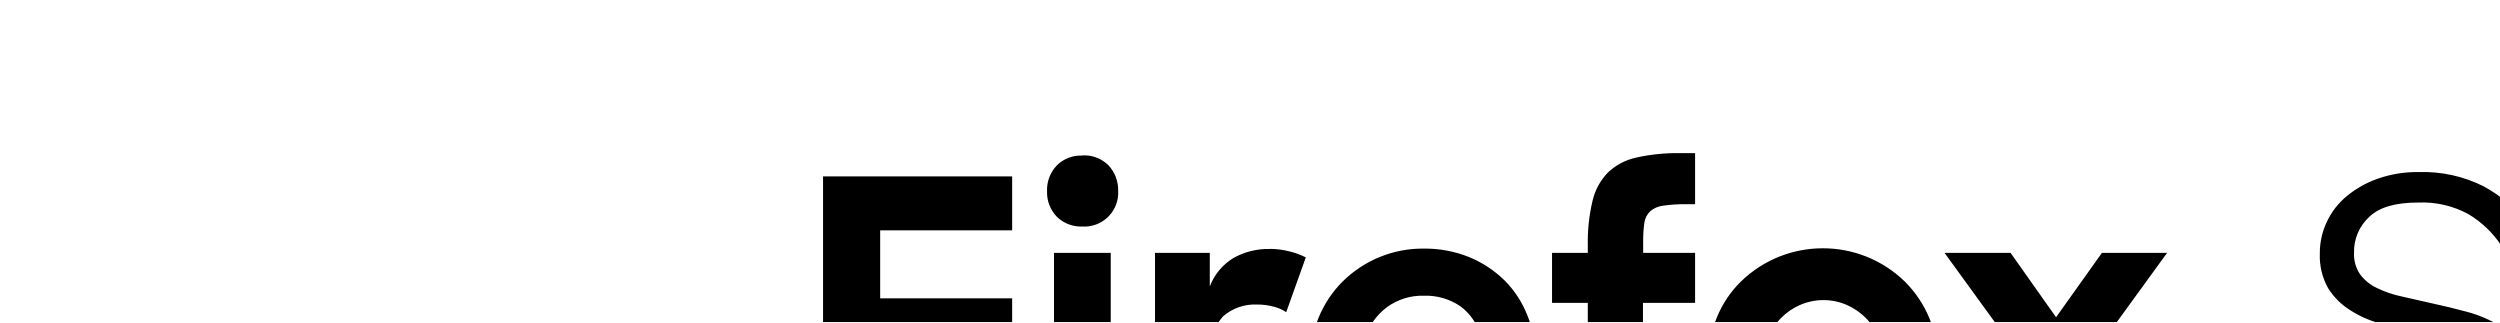
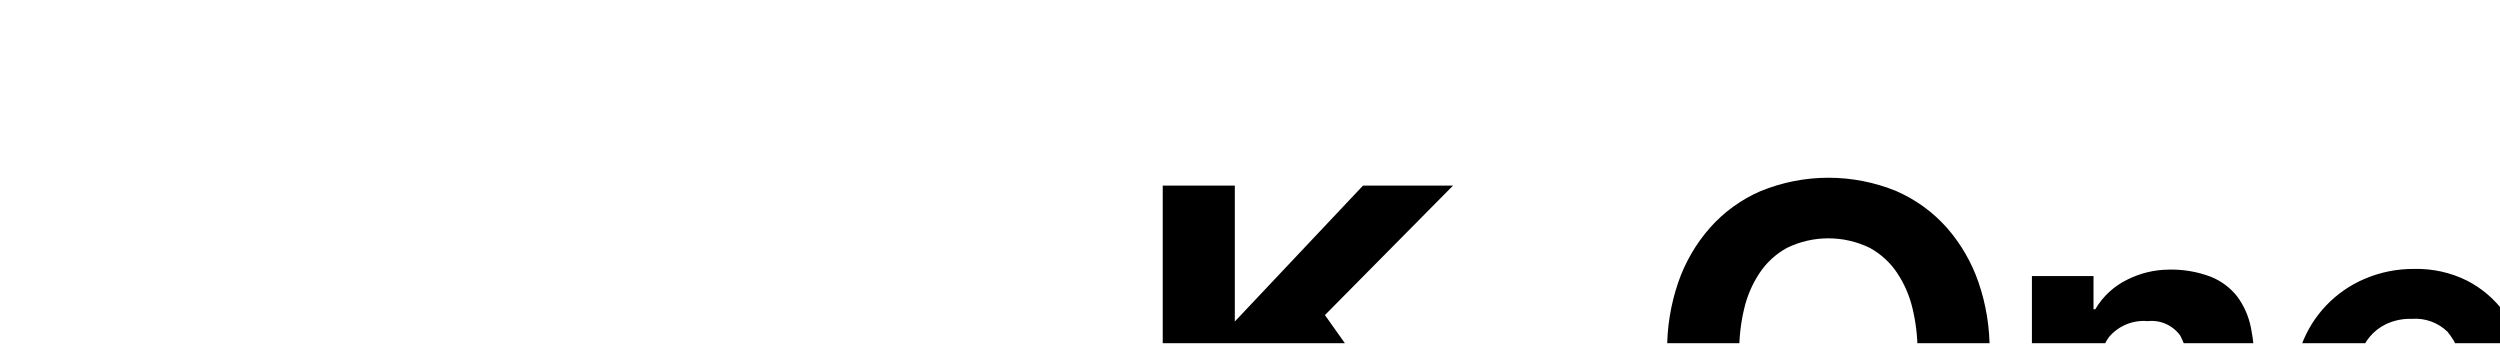
<svg xmlns="http://www.w3.org/2000/svg" xmlns:xlink="http://www.w3.org/1999/xlink">
  <symbol id="logo">
-     <path d="M84,48h5.83V35.87H103.3V30.45H89.83V23.51H103.3V18H84Zm23.57,0h5.79V25.81h-5.79Zm2.88-32.12a3.46,3.46,0,0,0-2.59,1,3.62,3.62,0,0,0-1,2.65,3.57,3.57,0,0,0,1,2.59,3.52,3.52,0,0,0,2.61,1,3.46,3.46,0,0,0,3.65-3.26c0-.12,0-.23,0-.35a3.71,3.71,0,0,0-1-2.65,3.5,3.5,0,0,0-2.67-1Zm19.14,9.53a7.22,7.22,0,0,0-3.72.93,5.82,5.82,0,0,0-2.4,2.89V25.81h-5.59V48h5.63V36.29a5.27,5.27,0,0,1,1.31-4,4.94,4.94,0,0,1,3.49-1.21,6.33,6.33,0,0,1,1.73.23,4,4,0,0,1,1.23.55l2-5.59a7.51,7.51,0,0,0-1.66-.61,8.11,8.11,0,0,0-2-.26Zm23.94,3.19a11.15,11.15,0,0,0-3.61-2.37,12.08,12.08,0,0,0-4.6-.86,11.62,11.62,0,0,0-8.3,3.37,11.17,11.17,0,0,0-2.44,3.67,11.59,11.59,0,0,0-.89,4.54,12.24,12.24,0,0,0,.83,4.52,10.52,10.52,0,0,0,2.36,3.66,10.93,10.93,0,0,0,3.71,2.44,12.75,12.75,0,0,0,4.85.88,12.15,12.15,0,0,0,6.12-1.39,13.25,13.25,0,0,0,4.11-3.74L151,40.6a6.23,6.23,0,0,1-2.18,2.15,6.36,6.36,0,0,1-3.33.8,6.7,6.7,0,0,1-4.13-1.25,6,6,0,0,1-2.23-3.43h17.62V36.74a11.71,11.71,0,0,0-.87-4.56,10.5,10.5,0,0,0-2.35-3.59Zm-14.21,5.85a6.38,6.38,0,0,1,2.26-3.12,6.11,6.11,0,0,1,3.74-1.15,6.26,6.26,0,0,1,3.73,1.08,5.56,5.56,0,0,1,2.1,3.19ZM167,16.08a6.05,6.05,0,0,0-2.91,1.54,6.15,6.15,0,0,0-1.56,2.89,18.1,18.1,0,0,0-.48,4.52v.78H158.4v5.1h3.65V48h5.63V30.91H173v-5.1h-5.3V24.75a13.34,13.34,0,0,1,.12-2,2,2,0,0,1,.6-1.19,2.45,2.45,0,0,1,1.33-.57,15.25,15.25,0,0,1,2.34-.15H173V15.63h-1.48A19.06,19.06,0,0,0,167,16.08Zm27.4,12.65a12,12,0,0,0-16.72,0,10.87,10.87,0,0,0-2.46,3.67,11.61,11.61,0,0,0-.89,4.5,11.46,11.46,0,0,0,7.07,10.64,11.73,11.73,0,0,0,4.64.9,12,12,0,0,0,4.66-.9,11.26,11.26,0,0,0,3.72-2.49,11.83,11.83,0,0,0,2.46-3.67,11.31,11.31,0,0,0,.9-4.48A11.43,11.43,0,0,0,194.4,28.73ZM191.7,39.3a5.88,5.88,0,0,1-1.29,2,6.53,6.53,0,0,1-1.93,1.31,6,6,0,0,1-4.76,0,6.34,6.34,0,0,1-1.93-1.31,6.06,6.06,0,0,1-1.3-2,6.48,6.48,0,0,1,0-4.86,5.76,5.76,0,0,1,1.3-2,6.08,6.08,0,0,1,1.93-1.32,6,6,0,0,1,4.76,0,6.37,6.37,0,0,1,1.93,1.32,5.73,5.73,0,0,1,1.29,2A6.39,6.39,0,0,1,191.7,39.3Zm29.47-13.49h-6.65l-4.68,6.57-4.64-6.57h-6.74l7.84,10.8L198,48h6.82l5-6.94L214.89,48h6.86l-8.46-11.34Zm34,7.46a12.88,12.88,0,0,0-3.37-1.44c-1.25-.34-2.46-.63-3.63-.88l-3.08-.7a10.64,10.64,0,0,1-2.51-.86A4.54,4.54,0,0,1,240.87,28a3.61,3.61,0,0,1-.62-2.19,4.8,4.8,0,0,1,1.58-3.7c1.06-1,2.73-1.44,5-1.44a9.84,9.84,0,0,1,5.07,1.17,10.47,10.47,0,0,1,3.39,3.23l2.79-2.18A15.22,15.22,0,0,0,253.45,19a13.8,13.8,0,0,0-6.59-1.44,12.13,12.13,0,0,0-4.14.66A10.33,10.33,0,0,0,239.53,20a7.53,7.53,0,0,0-2.05,2.63,7.41,7.41,0,0,0-.72,3.24,6.7,6.7,0,0,0,.84,3.53,7.06,7.06,0,0,0,2.2,2.22A11.11,11.11,0,0,0,242.86,33c1.13.32,2.29.6,3.47.84l3.26.74a12.63,12.63,0,0,1,2.8,1,5.86,5.86,0,0,1,2,1.56,3.88,3.88,0,0,1,.74,2.42,5.2,5.2,0,0,1-1.81,4.09A7.83,7.83,0,0,1,248,45.2a11,11,0,0,1-9.89-5.38l-3,2.34a15.86,15.86,0,0,0,5.23,4.54,16.06,16.06,0,0,0,7.7,1.7,12.58,12.58,0,0,0,4.38-.72,10.14,10.14,0,0,0,3.3-2,8.79,8.79,0,0,0,2.1-2.85,8.09,8.09,0,0,0,.74-3.39,6.94,6.94,0,0,0-1-3.8,7.71,7.71,0,0,0-2.42-2.37Zm27.51-4.72a10.53,10.53,0,0,0-3.58-2.34,11.89,11.89,0,0,0-4.49-.84,11.6,11.6,0,0,0-4.62.9,11.35,11.35,0,0,0-3.66,2.46A11.84,11.84,0,0,0,263,37a12.21,12.21,0,0,0,.82,4.51,10.53,10.53,0,0,0,2.36,3.64,11.24,11.24,0,0,0,3.7,2.42,12.41,12.41,0,0,0,4.82.88A11.68,11.68,0,0,0,280.82,47,12.84,12.84,0,0,0,285,42.82l-2.88-1.69a7.85,7.85,0,0,1-7.43,4.27,9,9,0,0,1-3.22-.53,8.21,8.21,0,0,1-2.55-1.5,8,8,0,0,1-1.78-2.28,7.79,7.79,0,0,1-.87-2.91h19.59V36.66a11.75,11.75,0,0,0-.86-4.54,10.92,10.92,0,0,0-2.35-3.57ZM266.4,35.22a8.88,8.88,0,0,1,1-2.73,8.55,8.55,0,0,1,1.79-2.18,8,8,0,0,1,2.44-1.43,8.31,8.31,0,0,1,3-.52,7.45,7.45,0,0,1,7.84,6.86ZM308.82,28a8.11,8.11,0,0,0-3-2,10.89,10.89,0,0,0-3.92-.67,9.06,9.06,0,0,0-4.58,1.14,8.76,8.76,0,0,0-3.14,3V25.82h-3.29V48h3.37V35.67a7.92,7.92,0,0,1,.53-2.93,7,7,0,0,1,1.48-2.3,6.46,6.46,0,0,1,2.22-1.5,7,7,0,0,1,2.75-.54,6.33,6.33,0,0,1,5,1.93A7.46,7.46,0,0,1,308,35.51V48h3.41V35.34a12.46,12.46,0,0,0-.66-4.19A8.68,8.68,0,0,0,308.82,28Zm27-12.42v14.1a8.14,8.14,0,0,0-1.58-1.83,10.08,10.08,0,0,0-2-1.36,10.39,10.39,0,0,0-2.3-.84,10.22,10.22,0,0,0-2.4-.28,11.63,11.63,0,0,0-4.4.84,11.09,11.09,0,0,0-3.59,2.38,11.3,11.3,0,0,0-2.42,3.65,12.81,12.81,0,0,0,0,9.32,11.56,11.56,0,0,0,2.4,3.66,10.58,10.58,0,0,0,3.59,2.38,11.77,11.77,0,0,0,4.42.84,9.69,9.69,0,0,0,2.4-.31,11,11,0,0,0,2.3-.86,9.72,9.72,0,0,0,2-1.37,8.75,8.75,0,0,0,1.58-1.85v4h3.33V15.59Zm-.37,24.58a8.3,8.3,0,0,1-10.85,4.47h0a7.68,7.68,0,0,1-2.6-1.76,7.88,7.88,0,0,1-1.73-2.67,8.93,8.93,0,0,1-.62-3.35,8.67,8.67,0,0,1,.62-3.3A8,8,0,0,1,322,30.89a8.17,8.17,0,0,1,2.6-1.79,8.27,8.27,0,0,1,6.51,0,8.64,8.64,0,0,1,2.63,1.81,7.85,7.85,0,0,1,1.72,2.67,8.67,8.67,0,0,1,.62,3.26,8.86,8.86,0,0,1-.65,3.33Z" fill="currentColor" />
+     <path fill="currentColor" d="m122.504,29.132l12.991,18.311l-8.368,0l-9.128,-13.614l-3.827,3.882l0,9.769l-6.665,0l0,-30.322l6.665,0l0,12.57l11.856,-12.57l8.322,0l-11.847,11.975zm14.987,9.348l12.817,0l0,-5.182l-12.817,0l0,5.182zm45.456,-12.341a19.025,19.025 0 0 1 1.016,6.308a18.384,18.384 0 0 1 -1.016,6.18a14.813,14.813 0 0 1 -2.93,4.99a13.504,13.504 0 0 1 -4.678,3.333a16.782,16.782 0 0 1 -12.552,0a13.376,13.376 0 0 1 -4.688,-3.333a14.649,14.649 0 0 1 -2.939,-4.99a18.384,18.384 0 0 1 -1.016,-6.18a19.025,19.025 0 0 1 1.016,-6.308a15.07,15.07 0 0 1 2.939,-5.072a13.303,13.303 0 0 1 4.688,-3.397a16.553,16.553 0 0 1 12.552,0a13.431,13.431 0 0 1 4.678,3.397a15.198,15.198 0 0 1 2.93,5.072zm-5.649,6.308a16.837,16.837 0 0 0 -0.449,-3.864a10.117,10.117 0 0 0 -1.428,-3.333a7.169,7.169 0 0 0 -2.545,-2.335a8.752,8.752 0 0 0 -7.645,0a7.169,7.169 0 0 0 -2.545,2.335a10.117,10.117 0 0 0 -1.428,3.333a16.837,16.837 0 0 0 -0.449,3.864a15.646,15.646 0 0 0 0.449,3.717a9.934,9.934 0 0 0 1.428,3.25a7.379,7.379 0 0 0 2.545,2.316a8.835,8.835 0 0 0 7.645,0a7.379,7.379 0 0 0 2.545,-2.316a9.934,9.934 0 0 0 1.428,-3.25a15.646,15.646 0 0 0 0.449,-3.717zm29.562,-5.026a5.896,5.896 0 0 0 -2.444,-1.831a10.254,10.254 0 0 0 -3.973,-0.659a8.643,8.643 0 0 0 -3.735,0.916a6.94,6.94 0 0 0 -2.975,2.747l-0.165,0l0,-3.067l-5.695,0l0,21.973l6.033,0l0,-11.527c0,-2.234 0.366,-3.845 1.099,-4.816a4.184,4.184 0 0 1 3.571,-1.465a3.259,3.259 0 0 1 3.012,1.337a7.672,7.672 0 0 1 0.851,4.056l0,12.396l6.033,0l0,-13.504a17.917,17.917 0 0 0 -0.357,-3.717a7.169,7.169 0 0 0 -1.254,-2.838zm26.55,5.676a15.399,15.399 0 0 1 0.421,4.88l-15.839,0a6.079,6.079 0 0 0 1.483,4.248a6.171,6.171 0 0 0 7.05,0.403a3.809,3.809 0 0 0 1.62,-1.932l5.31,0a10.071,10.071 0 0 1 -3.909,5.649a11.49,11.49 0 0 1 -6.409,1.703a12.451,12.451 0 0 1 -4.678,-0.833a9.814,9.814 0 0 1 -3.452,-2.399a10.62,10.62 0 0 1 -2.225,-3.662a13.449,13.449 0 0 1 -0.787,-4.678a12.817,12.817 0 0 1 0.806,-4.578a10.666,10.666 0 0 1 5.841,-6.116a11.362,11.362 0 0 1 4.578,-0.916a10.391,10.391 0 0 1 4.88,1.08a9.796,9.796 0 0 1 3.424,2.911a12.003,12.003 0 0 1 1.923,4.23l-0.037,0.009zm-5.603,1.062a7.004,7.004 0 0 0 -1.511,-3.488a4.266,4.266 0 0 0 -3.296,-1.19a5.2,5.2 0 0 0 -2.399,0.494a4.578,4.578 0 0 0 -1.529,1.208a4.404,4.404 0 0 0 -0.806,1.529a6.839,6.839 0 0 0 -0.275,1.447l9.814,0zm40.961,-0.531a12.817,12.817 0 0 0 -3.314,-1.447c-1.227,-0.357 -2.499,-0.659 -3.799,-0.916s-2.536,-0.522 -3.781,-0.806a15.628,15.628 0 0 1 -3.314,-1.126a6.409,6.409 0 0 1 -2.335,-1.831a4.678,4.678 0 0 1 -0.916,-2.975a5.658,5.658 0 0 1 0.851,-3.149a6.308,6.308 0 0 1 2.06,-1.996a8.496,8.496 0 0 1 2.747,-1.035a13.596,13.596 0 0 1 2.747,-0.302a14.163,14.163 0 0 1 3.845,0.494a8.78,8.78 0 0 1 3.04,1.465a7.059,7.059 0 0 1 2.042,2.417a8.24,8.24 0 0 1 0.833,3.397l1.831,0a10.4,10.4 0 0 0 -1.062,-4.285a8.24,8.24 0 0 0 -2.518,-2.911a10.611,10.611 0 0 0 -3.589,-1.657a17.624,17.624 0 0 0 -4.44,-0.531a14.914,14.914 0 0 0 -3.607,0.449a10.419,10.419 0 0 0 -3.296,1.382a7.535,7.535 0 0 0 -2.38,2.509a7.205,7.205 0 0 0 -0.916,3.708a6.409,6.409 0 0 0 0.916,3.552a7.233,7.233 0 0 0 2.335,2.252a13.458,13.458 0 0 0 3.314,1.382c1.245,0.339 2.509,0.632 3.781,0.916s2.573,0.531 3.799,0.824a15.472,15.472 0 0 1 3.314,1.19a6.656,6.656 0 0 1 2.344,1.978a5.127,5.127 0 0 1 0.916,3.122a5.933,5.933 0 0 1 -0.87,3.314a6.958,6.958 0 0 1 -2.17,2.124a9.155,9.155 0 0 1 -2.838,1.144a13.495,13.495 0 0 1 -2.911,0.339a18.704,18.704 0 0 1 -4.294,-0.485a9.879,9.879 0 0 1 -3.543,-1.593a7.718,7.718 0 0 1 -2.344,-2.856a8.478,8.478 0 0 1 -0.723,-4.221l-1.831,0a10.794,10.794 0 0 0 0.916,4.962a8.981,8.981 0 0 0 2.747,3.342a11.325,11.325 0 0 0 4.074,1.831a21.369,21.369 0 0 0 5.017,0.568a15.994,15.994 0 0 0 3.662,-0.439a10.803,10.803 0 0 0 3.442,-1.465a8.725,8.725 0 0 0 2.573,-2.637a7.324,7.324 0 0 0 1.016,-3.992a6.976,6.976 0 0 0 -0.916,-3.662a7.132,7.132 0 0 0 -2.417,-2.353l-0.037,0.009zm24.976,-1.913a13.504,13.504 0 0 1 0.623,4.138c0,0.146 0,0.302 0,0.494s0,0.33 0,0.439l-17.67,0l0,0.256a12.991,12.991 0 0 0 0.513,3.662a9.283,9.283 0 0 0 1.501,3.04a7.095,7.095 0 0 0 2.509,2.078a7.654,7.654 0 0 0 3.516,0.769a7.517,7.517 0 0 0 5.2,-1.721a9.027,9.027 0 0 0 2.637,-4.779l1.611,0a9.695,9.695 0 0 1 -3.122,5.859a9.43,9.43 0 0 1 -6.345,2.042a9.695,9.695 0 0 1 -4.23,-0.87a8.551,8.551 0 0 1 -3.012,-2.38a10.071,10.071 0 0 1 -1.831,-3.571a15.665,15.665 0 0 1 -0.595,-4.431a15.564,15.564 0 0 1 0.613,-4.404a10.986,10.986 0 0 1 1.831,-3.662a9.1,9.1 0 0 1 3.076,-2.554a9.439,9.439 0 0 1 4.358,-0.916a9.238,9.238 0 0 1 4.056,0.851a8.45,8.45 0 0 1 2.994,2.28a10.153,10.153 0 0 1 1.804,3.369l-0.037,0.009zm-1.035,3.662a13.449,13.449 0 0 0 -0.595,-3.378a8.46,8.46 0 0 0 -1.501,-2.802a7.581,7.581 0 0 0 -2.426,-1.932a7.178,7.178 0 0 0 -3.259,-0.723a7.617,7.617 0 0 0 -3.442,0.742a7.874,7.874 0 0 0 -2.499,1.968a8.734,8.734 0 0 0 -1.575,2.82a13.33,13.33 0 0 0 -0.677,3.314l15.976,-0.009zm22.385,-4.88a7.938,7.938 0 0 0 -0.705,-1.932a5.869,5.869 0 0 0 -1.337,-1.721a6.409,6.409 0 0 0 -2.151,-1.254a9.915,9.915 0 0 0 -3.25,-0.467a9.311,9.311 0 0 0 -2.509,0.339a8.084,8.084 0 0 0 -2.271,1.044a7.938,7.938 0 0 0 -1.831,1.63a6.912,6.912 0 0 0 -1.218,2.188l-0.055,0l0,-4.669l-1.611,0l0,21.826l1.611,0l0,-11.82a12.076,12.076 0 0 1 0.531,-3.662a8.24,8.24 0 0 1 1.556,-2.884a7.169,7.169 0 0 1 2.49,-1.895a7.718,7.718 0 0 1 3.305,-0.677a6.464,6.464 0 0 1 3.47,0.806a5.493,5.493 0 0 1 1.831,1.932a6.134,6.134 0 0 1 0.742,2.362c0.082,0.824 0.128,1.501 0.128,2.042l0,13.797l1.611,0l0,-13.504c0,-0.449 0,-0.98 0,-1.593a12.909,12.909 0 0 0 -0.302,-1.886l-0.037,0zm23.566,-13.339l0,30.322l-1.611,0l0,-4.669l-0.092,0a9.906,9.906 0 0 1 -3.397,3.891a10.181,10.181 0 0 1 -9.219,0.357a8.368,8.368 0 0 1 -2.93,-2.509a10.84,10.84 0 0 1 -1.694,-3.662a16.278,16.278 0 0 1 -0.558,-4.312a16.626,16.626 0 0 1 0.595,-4.523a10.41,10.41 0 0 1 1.831,-3.662a8.798,8.798 0 0 1 3.04,-2.426a9.796,9.796 0 0 1 4.294,-0.916a9.229,9.229 0 0 1 2.591,0.366a9.055,9.055 0 0 1 2.325,1.089a7.452,7.452 0 0 1 3.122,3.992l0.092,0l0,-13.339l1.611,0zm-1.657,19.418a14.374,14.374 0 0 0 -0.485,-3.717a10.428,10.428 0 0 0 -1.474,-3.232a7.324,7.324 0 0 0 -2.527,-2.206a7.397,7.397 0 0 0 -3.662,-0.851a7.617,7.617 0 0 0 -3.662,0.833a7.388,7.388 0 0 0 -2.536,2.197a9.366,9.366 0 0 0 -1.447,3.232a16.068,16.068 0 0 0 -0.385,3.745a14.044,14.044 0 0 0 0.485,3.717a10.19,10.19 0 0 0 1.483,3.204a7.507,7.507 0 0 0 2.481,2.234a7.636,7.636 0 0 0 3.662,0.824a7.15,7.15 0 0 0 3.589,-0.851a7.69,7.69 0 0 0 2.509,-2.252a9.924,9.924 0 0 0 1.492,-3.204a14.182,14.182 0 0 0 0.476,-3.671z" />
  </symbol>
  <use xlink:href="#logo" />
</svg>
